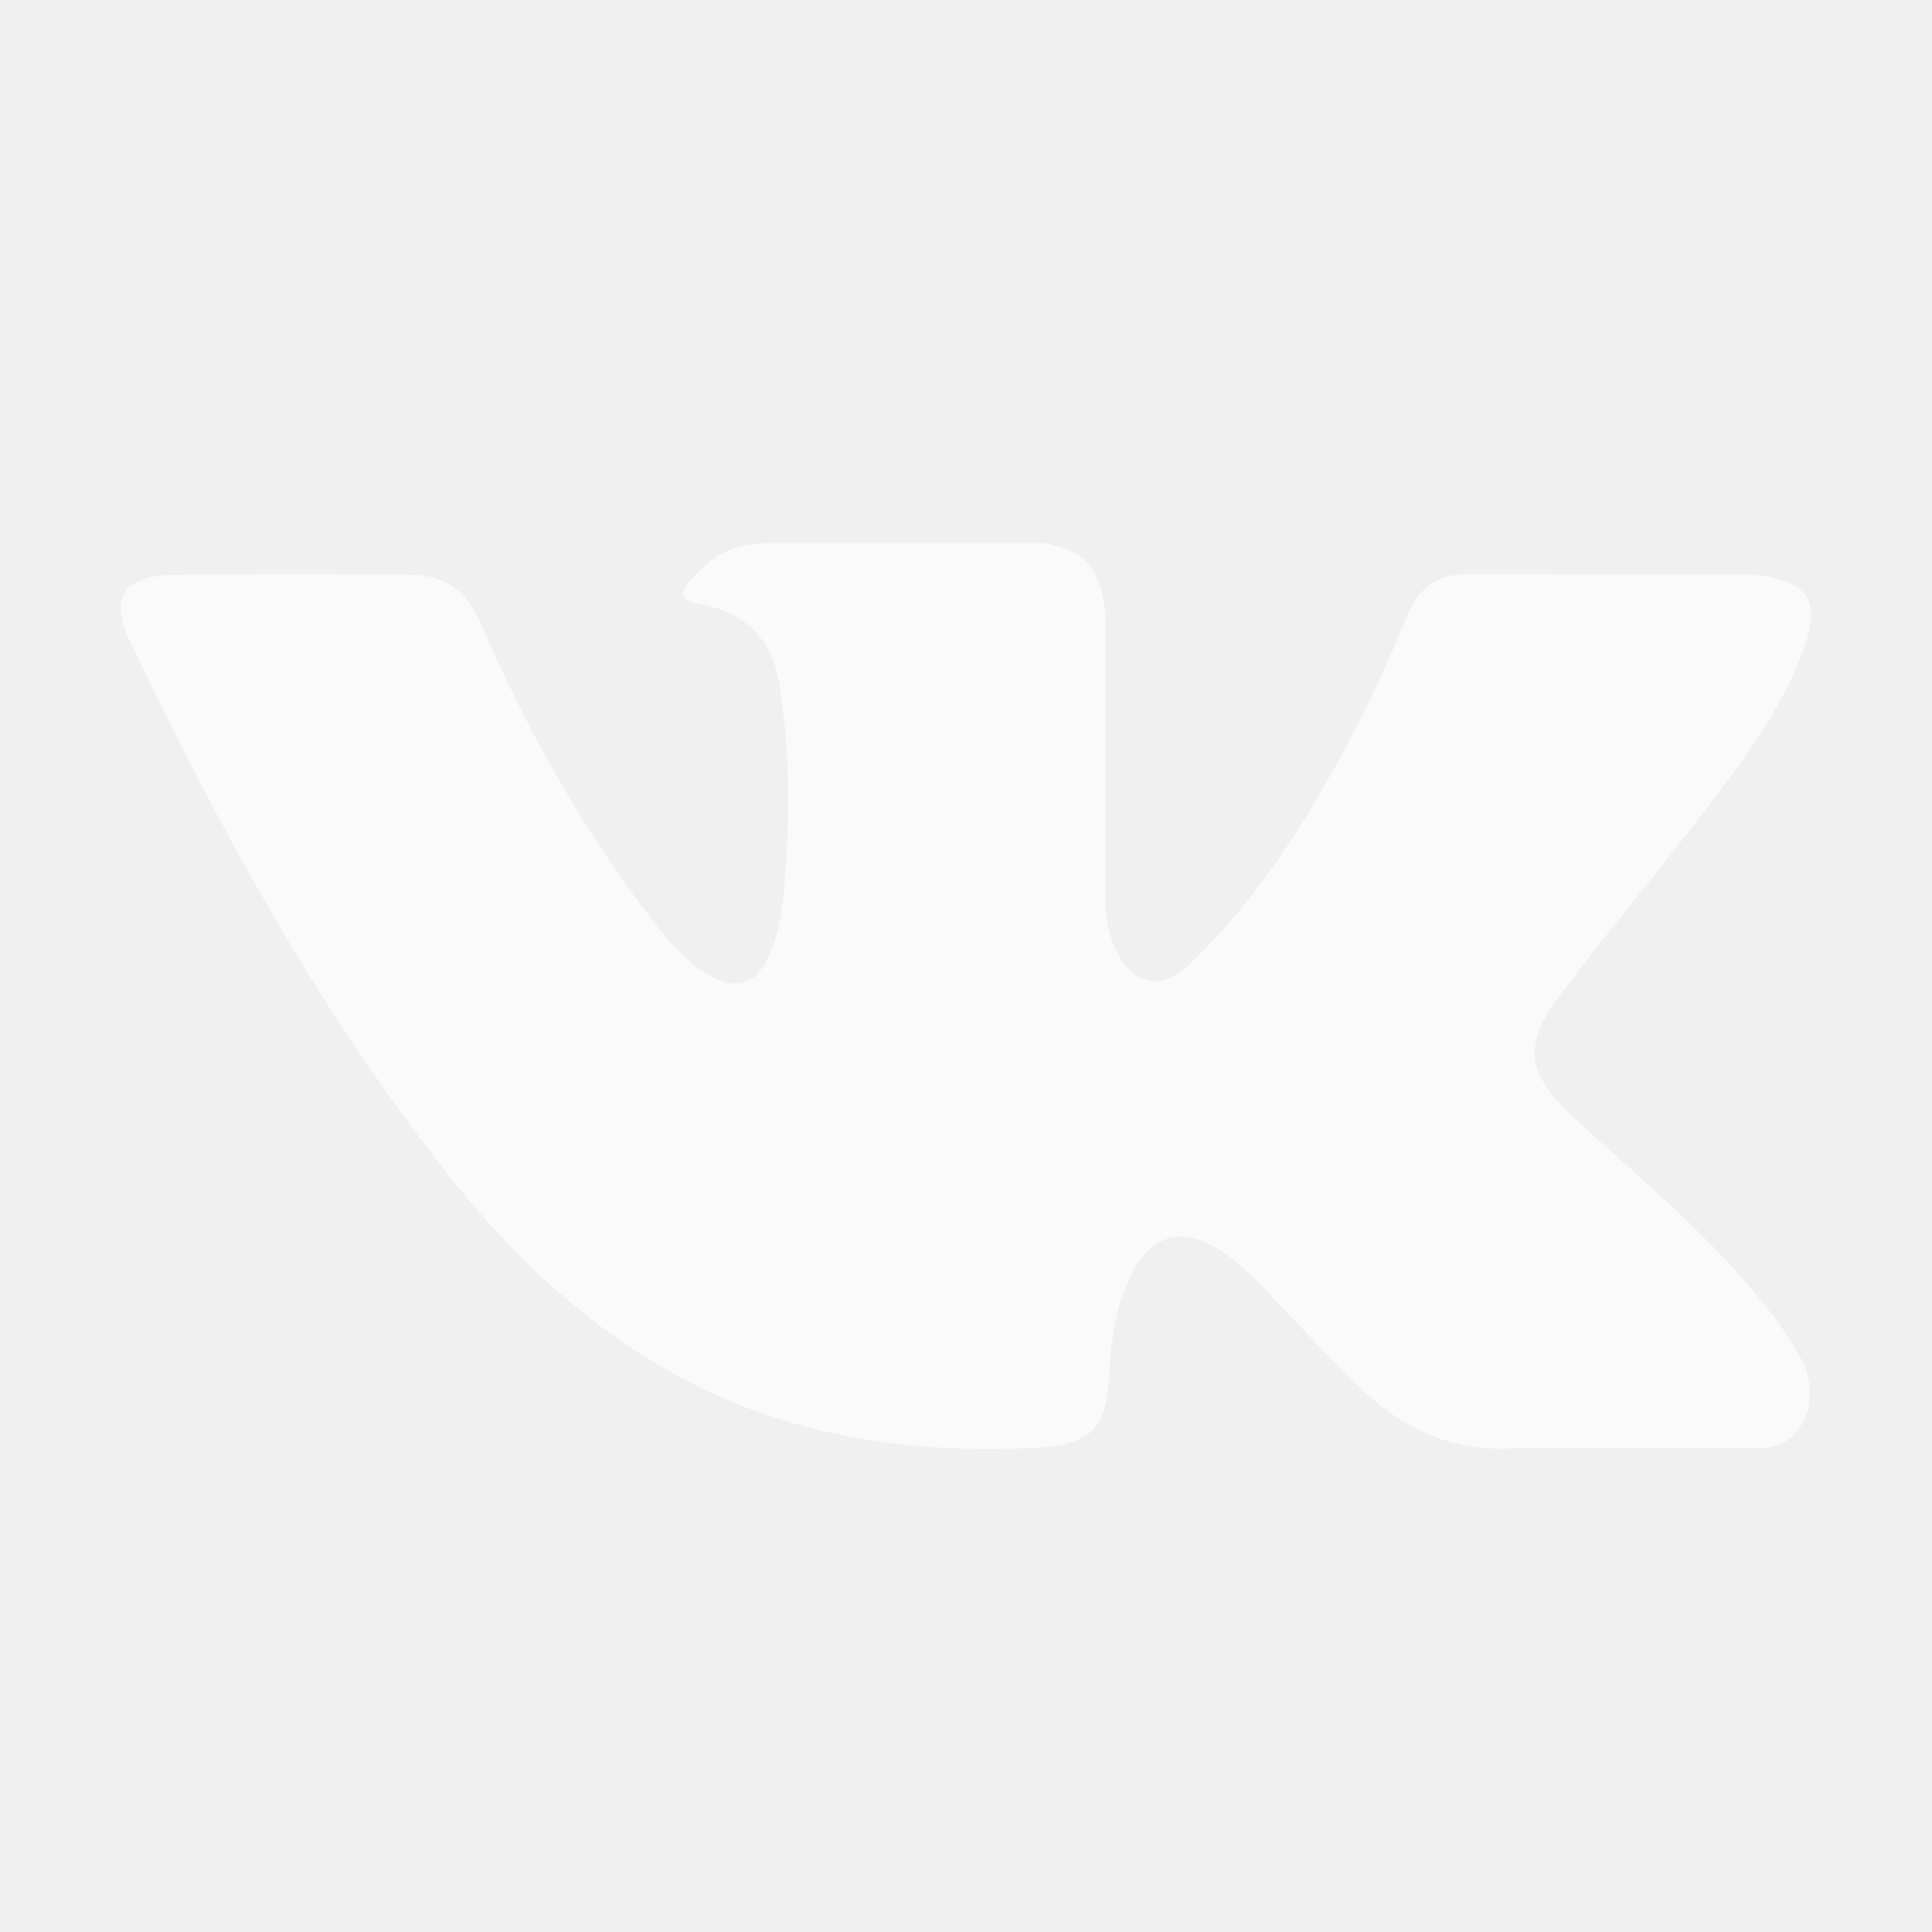
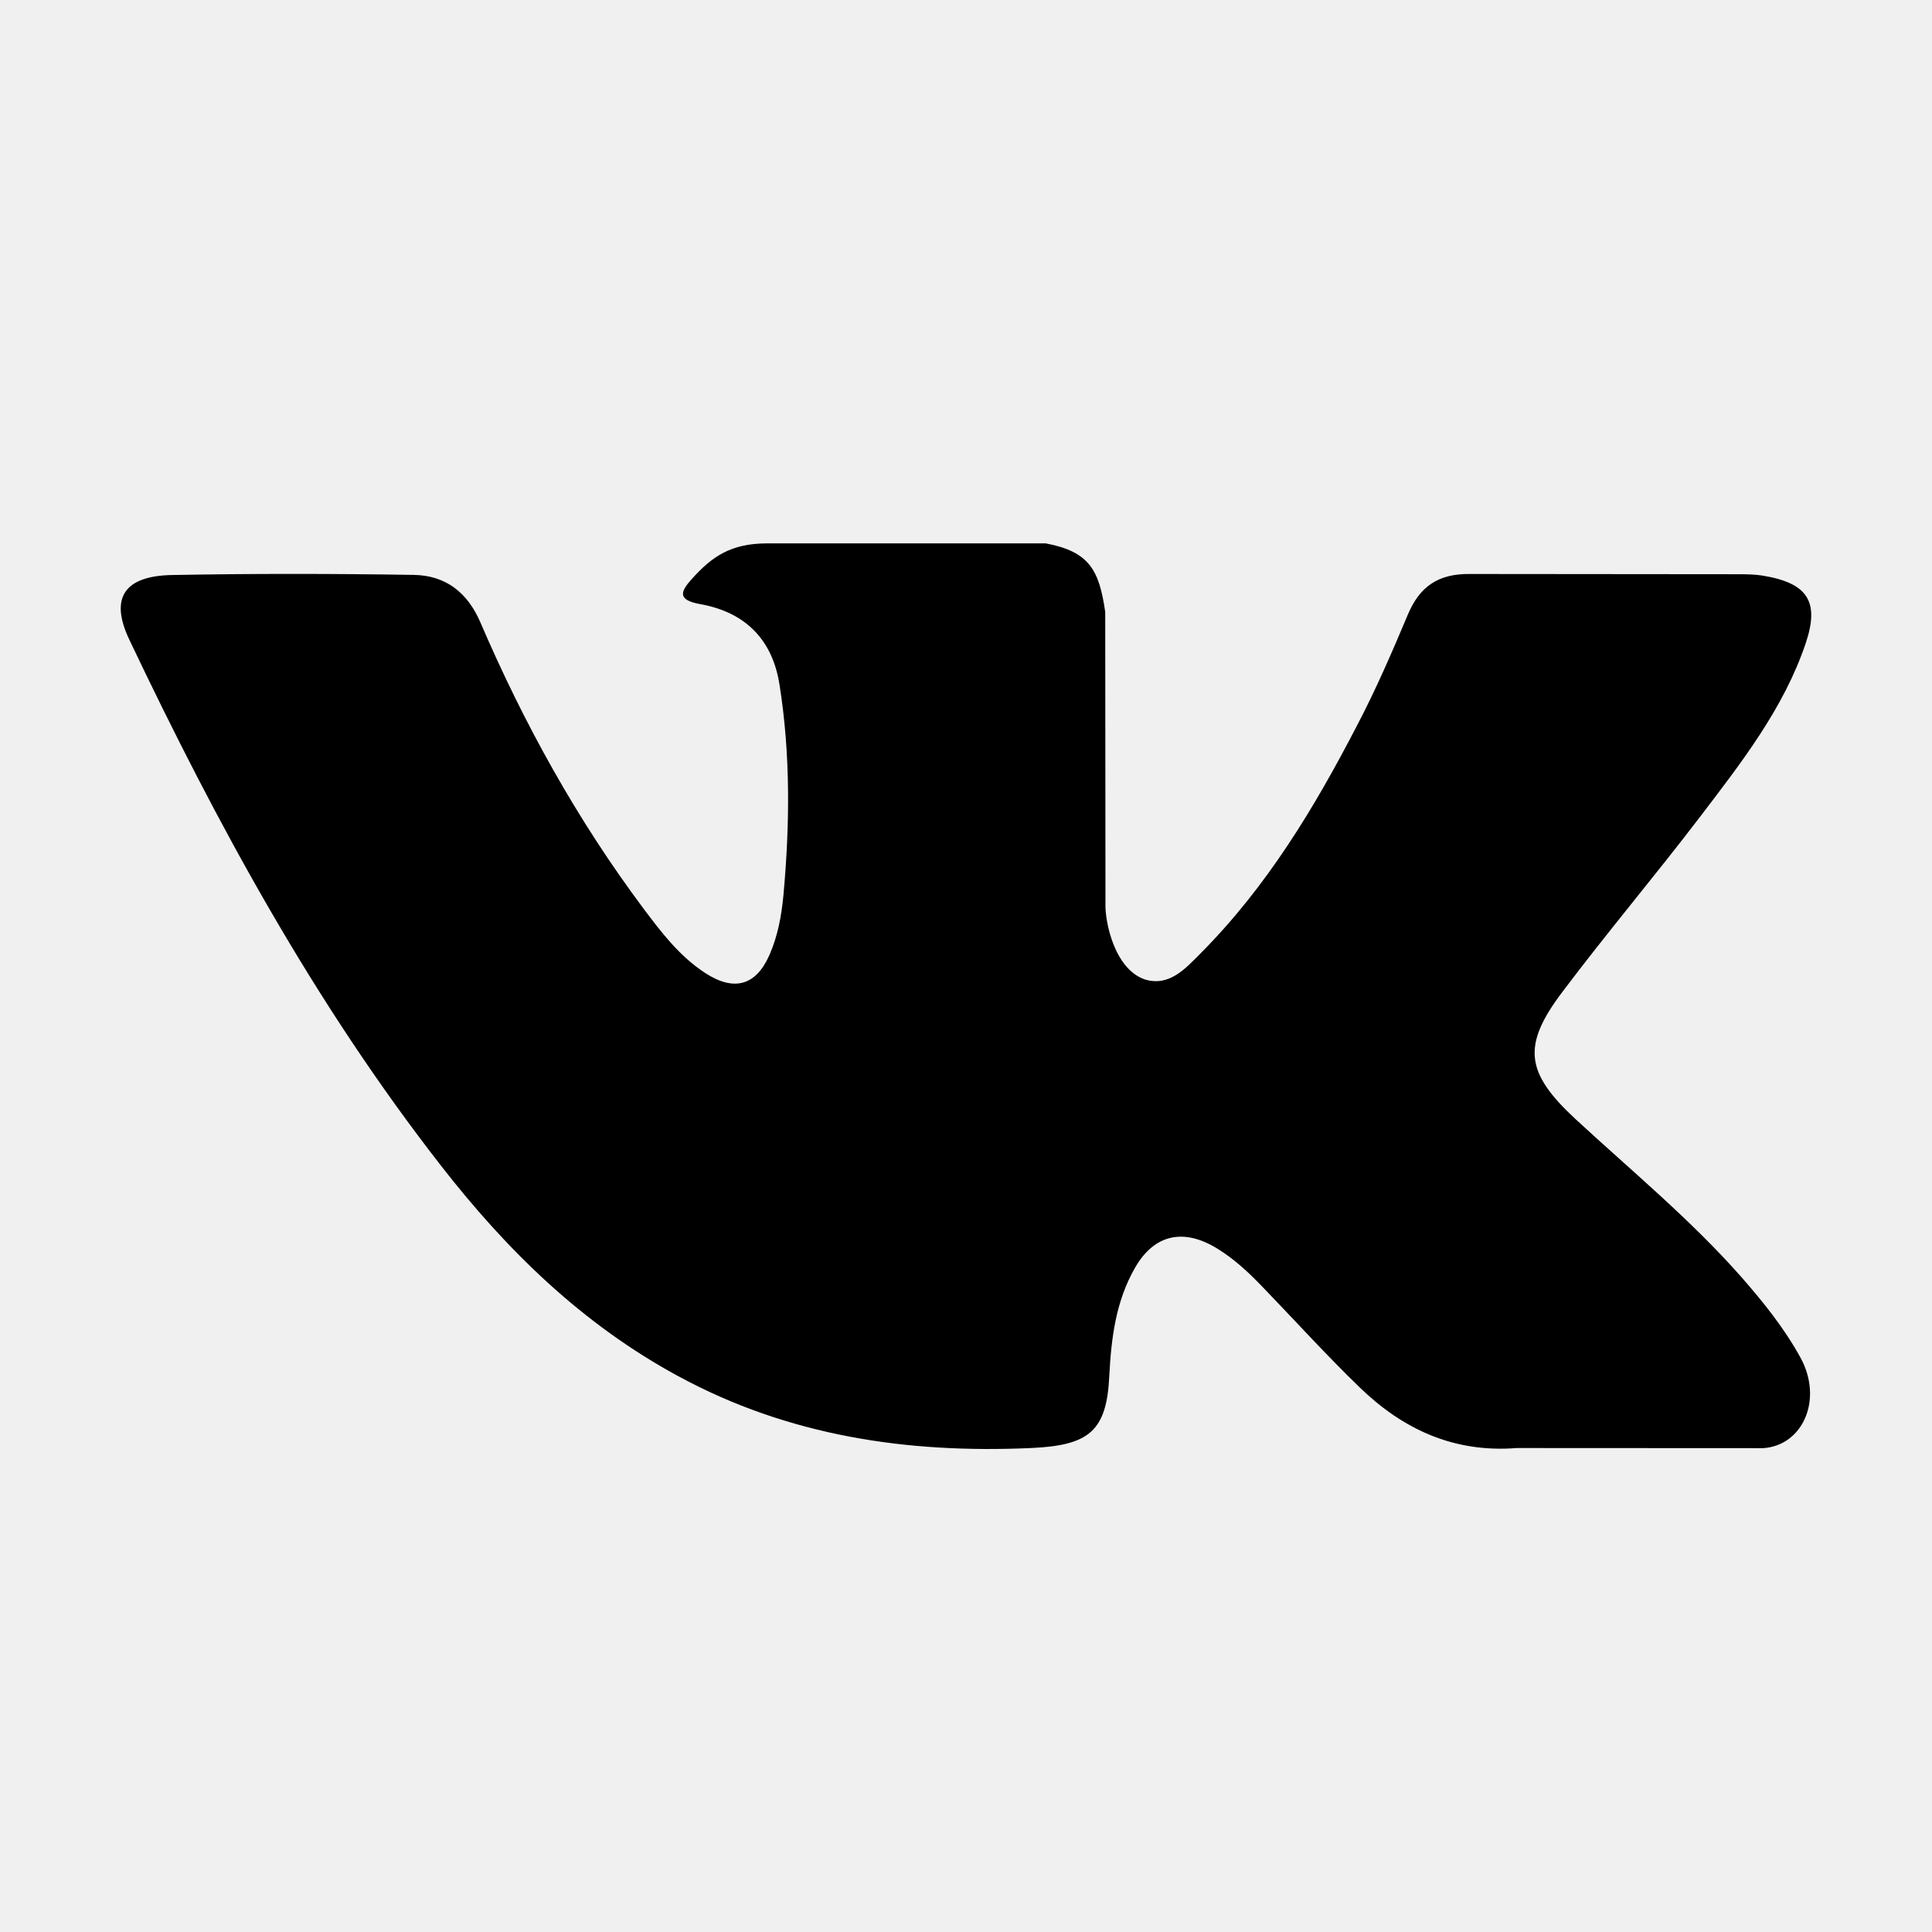
- <svg xmlns="http://www.w3.org/2000/svg" width="32" height="32" viewBox="0 0 32 32" fill="none">
-   <g opacity="0.64">
-     <path fill-rule="evenodd" clip-rule="evenodd" d="M26.098 18.538C27.027 19.396 28.007 20.204 28.84 21.149C29.208 21.569 29.556 22.002 29.823 22.489C30.201 23.182 29.859 23.945 29.202 23.986L25.123 23.984C24.071 24.067 23.232 23.666 22.526 22.985C21.962 22.44 21.439 21.861 20.895 21.298C20.673 21.068 20.44 20.851 20.161 20.68C19.605 20.338 19.121 20.443 18.803 20.992C18.479 21.552 18.405 22.171 18.373 22.794C18.33 23.703 18.04 23.942 17.075 23.984C15.013 24.076 13.056 23.781 11.238 22.796C9.635 21.928 8.392 20.703 7.31 19.315C5.204 16.614 3.591 13.645 2.141 10.593C1.815 9.906 2.054 9.537 2.855 9.524C4.186 9.499 5.516 9.501 6.849 9.522C7.39 9.529 7.748 9.823 7.956 10.307C8.676 11.982 9.557 13.577 10.663 15.055C10.958 15.448 11.258 15.842 11.685 16.119C12.159 16.425 12.519 16.324 12.741 15.825C12.882 15.508 12.944 15.168 12.976 14.829C13.082 13.664 13.095 12.5 12.911 11.339C12.797 10.614 12.366 10.145 11.602 10.007C11.212 9.938 11.27 9.8 11.459 9.589C11.787 9.226 12.095 9 12.71 9H17.32C18.045 9.136 18.206 9.444 18.306 10.136L18.31 14.983C18.302 15.251 18.451 16.045 18.96 16.222C19.368 16.348 19.636 16.04 19.881 15.795C20.985 14.686 21.773 13.375 22.476 12.018C22.789 11.421 23.057 10.802 23.317 10.183C23.51 9.723 23.813 9.497 24.36 9.507L28.796 9.511C28.928 9.511 29.061 9.513 29.189 9.533C29.936 9.654 30.141 9.958 29.91 10.649C29.546 11.734 28.838 12.637 28.146 13.545C27.406 14.514 26.615 15.45 25.881 16.425C25.207 17.316 25.261 17.764 26.098 18.538Z" fill="white" />
+ <svg xmlns="http://www.w3.org/2000/svg" viewBox="0 0 32 32">
+   <g>
+     <path fill-rule="evenodd" clip-rule="evenodd" d="M26.098 18.538C27.027 19.396 28.007 20.204 28.84 21.149C29.208 21.569 29.556 22.002 29.823 22.489C30.201 23.182 29.859 23.945 29.202 23.986L25.123 23.984C24.071 24.067 23.232 23.666 22.526 22.985C21.962 22.44 21.439 21.861 20.895 21.298C20.673 21.068 20.44 20.851 20.161 20.68C19.605 20.338 19.121 20.443 18.803 20.992C18.479 21.552 18.405 22.171 18.373 22.794C18.33 23.703 18.04 23.942 17.075 23.984C15.013 24.076 13.056 23.781 11.238 22.796C9.635 21.928 8.392 20.703 7.31 19.315C5.204 16.614 3.591 13.645 2.141 10.593C1.815 9.906 2.054 9.537 2.855 9.524C4.186 9.499 5.516 9.501 6.849 9.522C7.39 9.529 7.748 9.823 7.956 10.307C8.676 11.982 9.557 13.577 10.663 15.055C10.958 15.448 11.258 15.842 11.685 16.119C12.159 16.425 12.519 16.324 12.741 15.825C12.882 15.508 12.944 15.168 12.976 14.829C13.082 13.664 13.095 12.5 12.911 11.339C12.797 10.614 12.366 10.145 11.602 10.007C11.212 9.938 11.27 9.8 11.459 9.589C11.787 9.226 12.095 9 12.71 9H17.32C18.045 9.136 18.206 9.444 18.306 10.136L18.31 14.983C18.302 15.251 18.451 16.045 18.96 16.222C19.368 16.348 19.636 16.04 19.881 15.795C20.985 14.686 21.773 13.375 22.476 12.018C22.789 11.421 23.057 10.802 23.317 10.183C23.51 9.723 23.813 9.497 24.36 9.507L28.796 9.511C28.928 9.511 29.061 9.513 29.189 9.533C29.936 9.654 30.141 9.958 29.91 10.649C29.546 11.734 28.838 12.637 28.146 13.545C27.406 14.514 26.615 15.45 25.881 16.425C25.207 17.316 25.261 17.764 26.098 18.538Z" />
  </g>
</svg>
